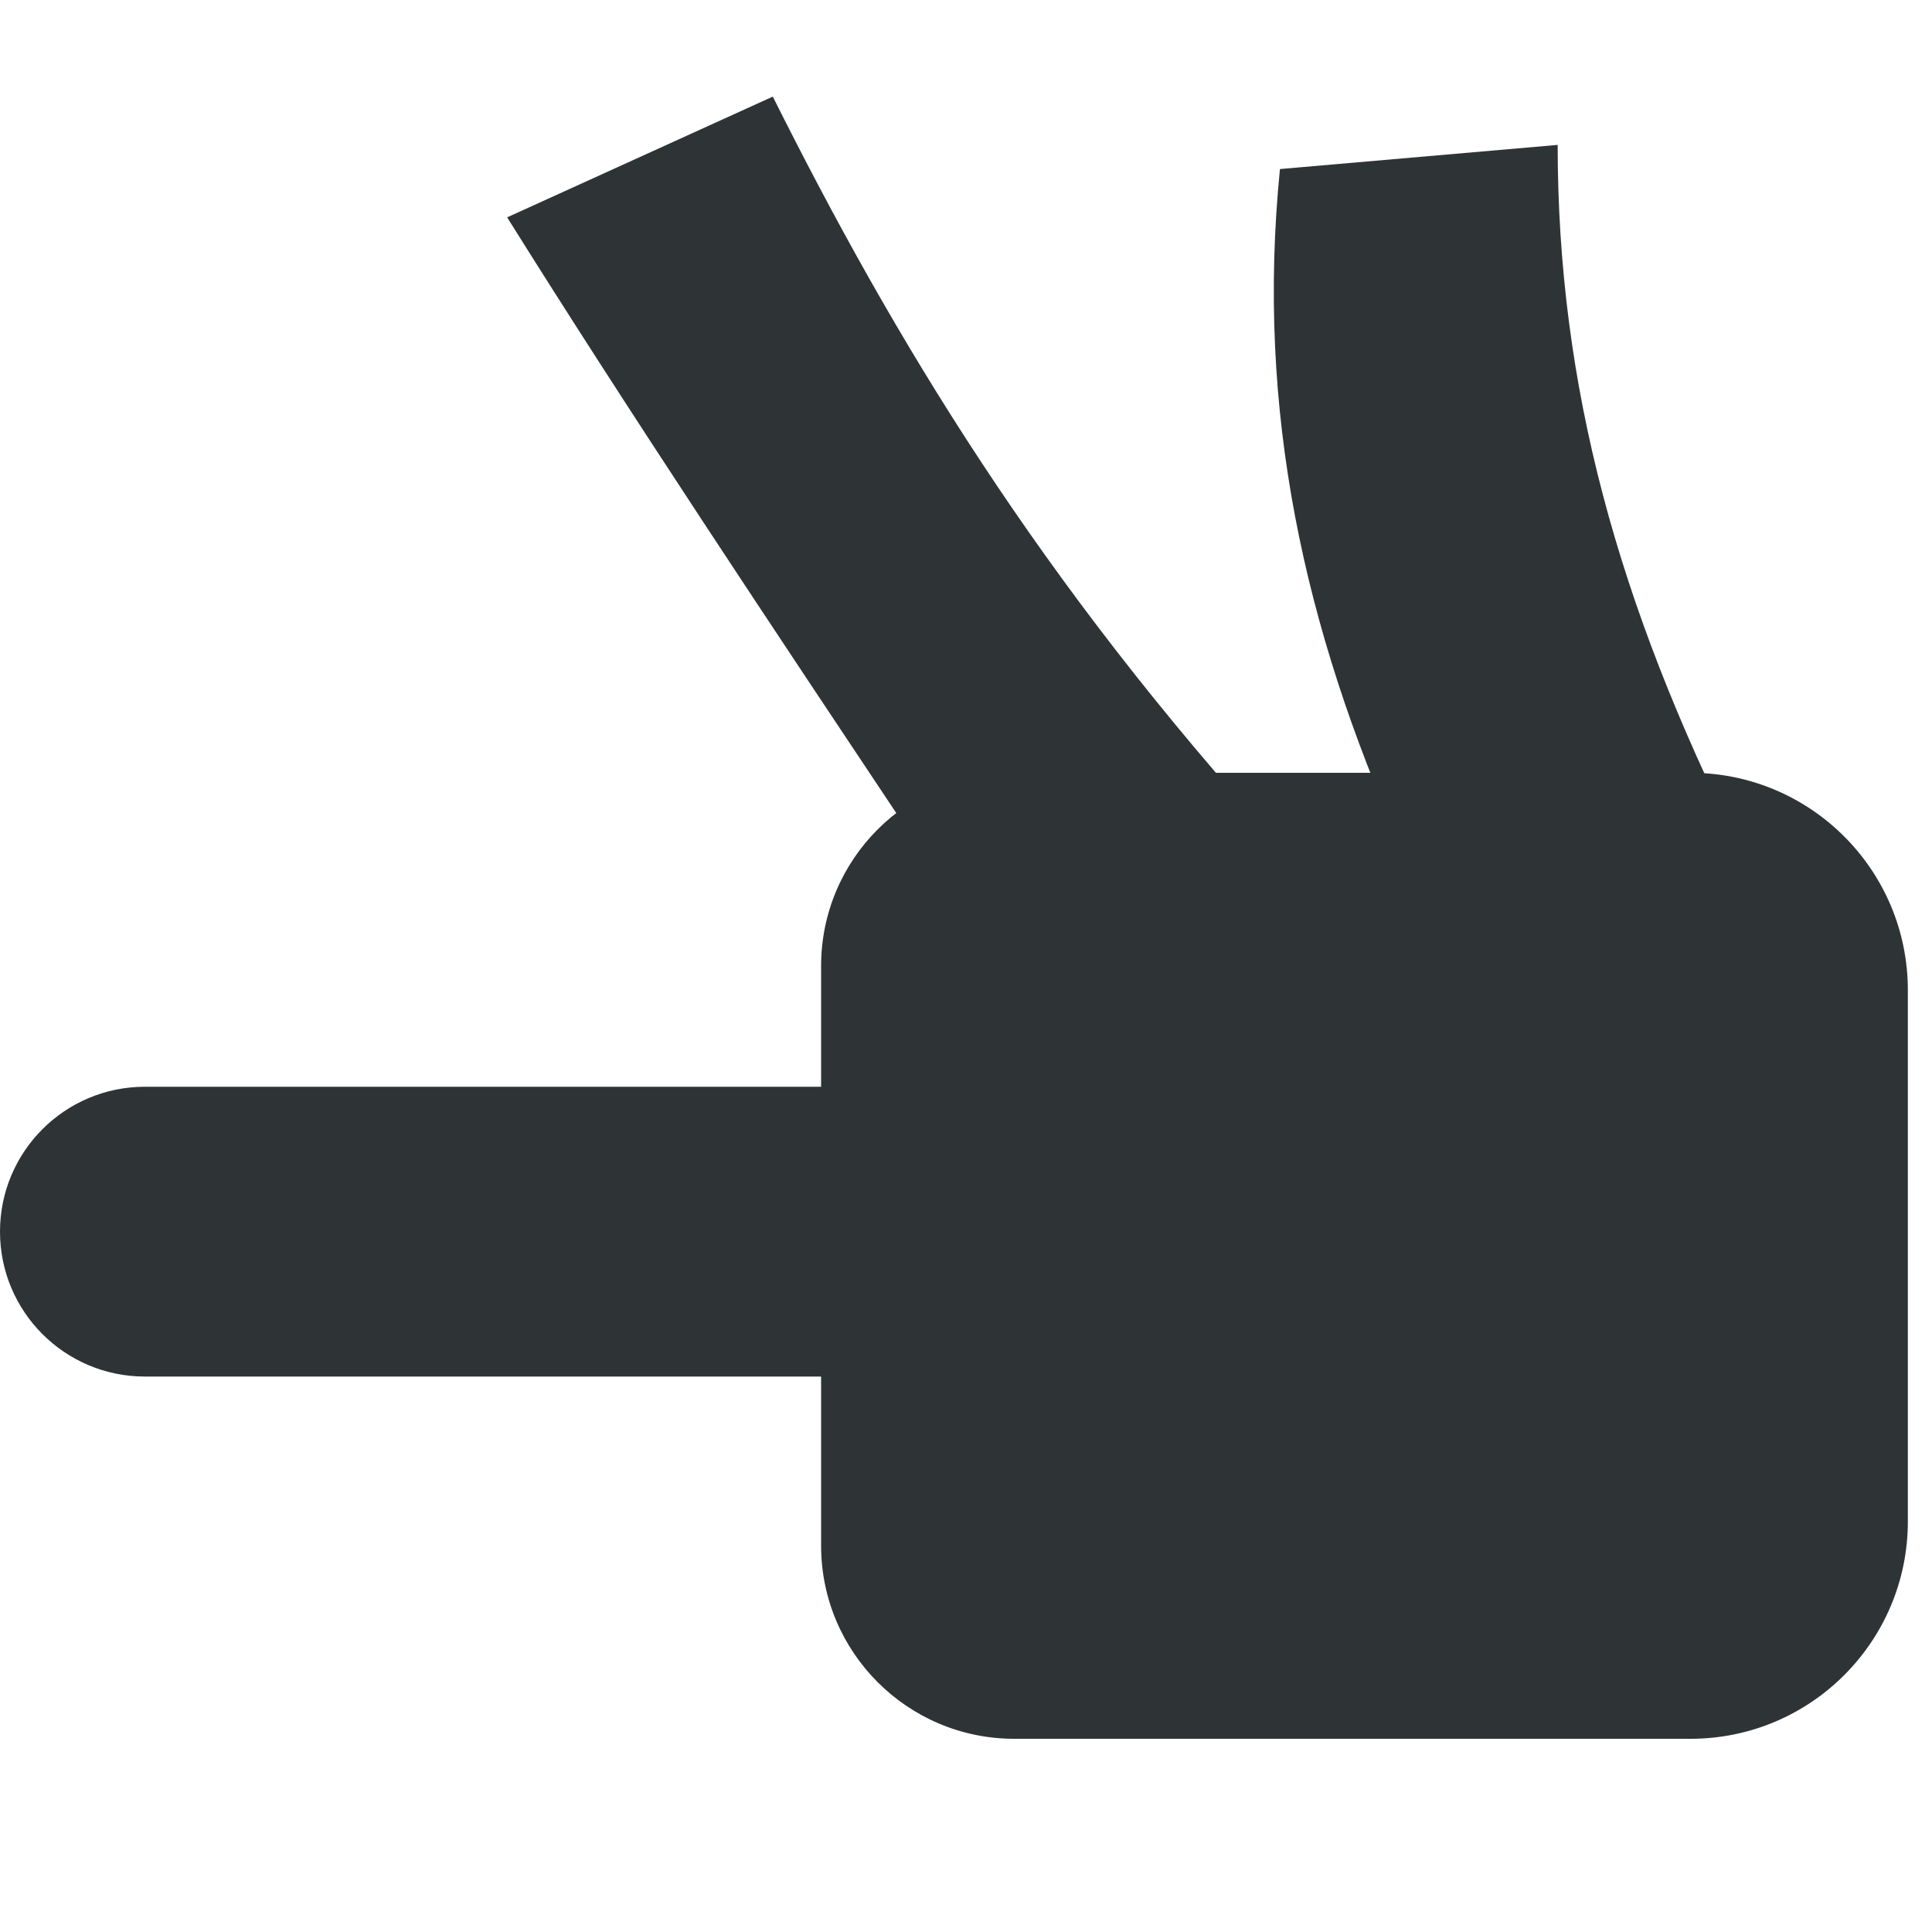
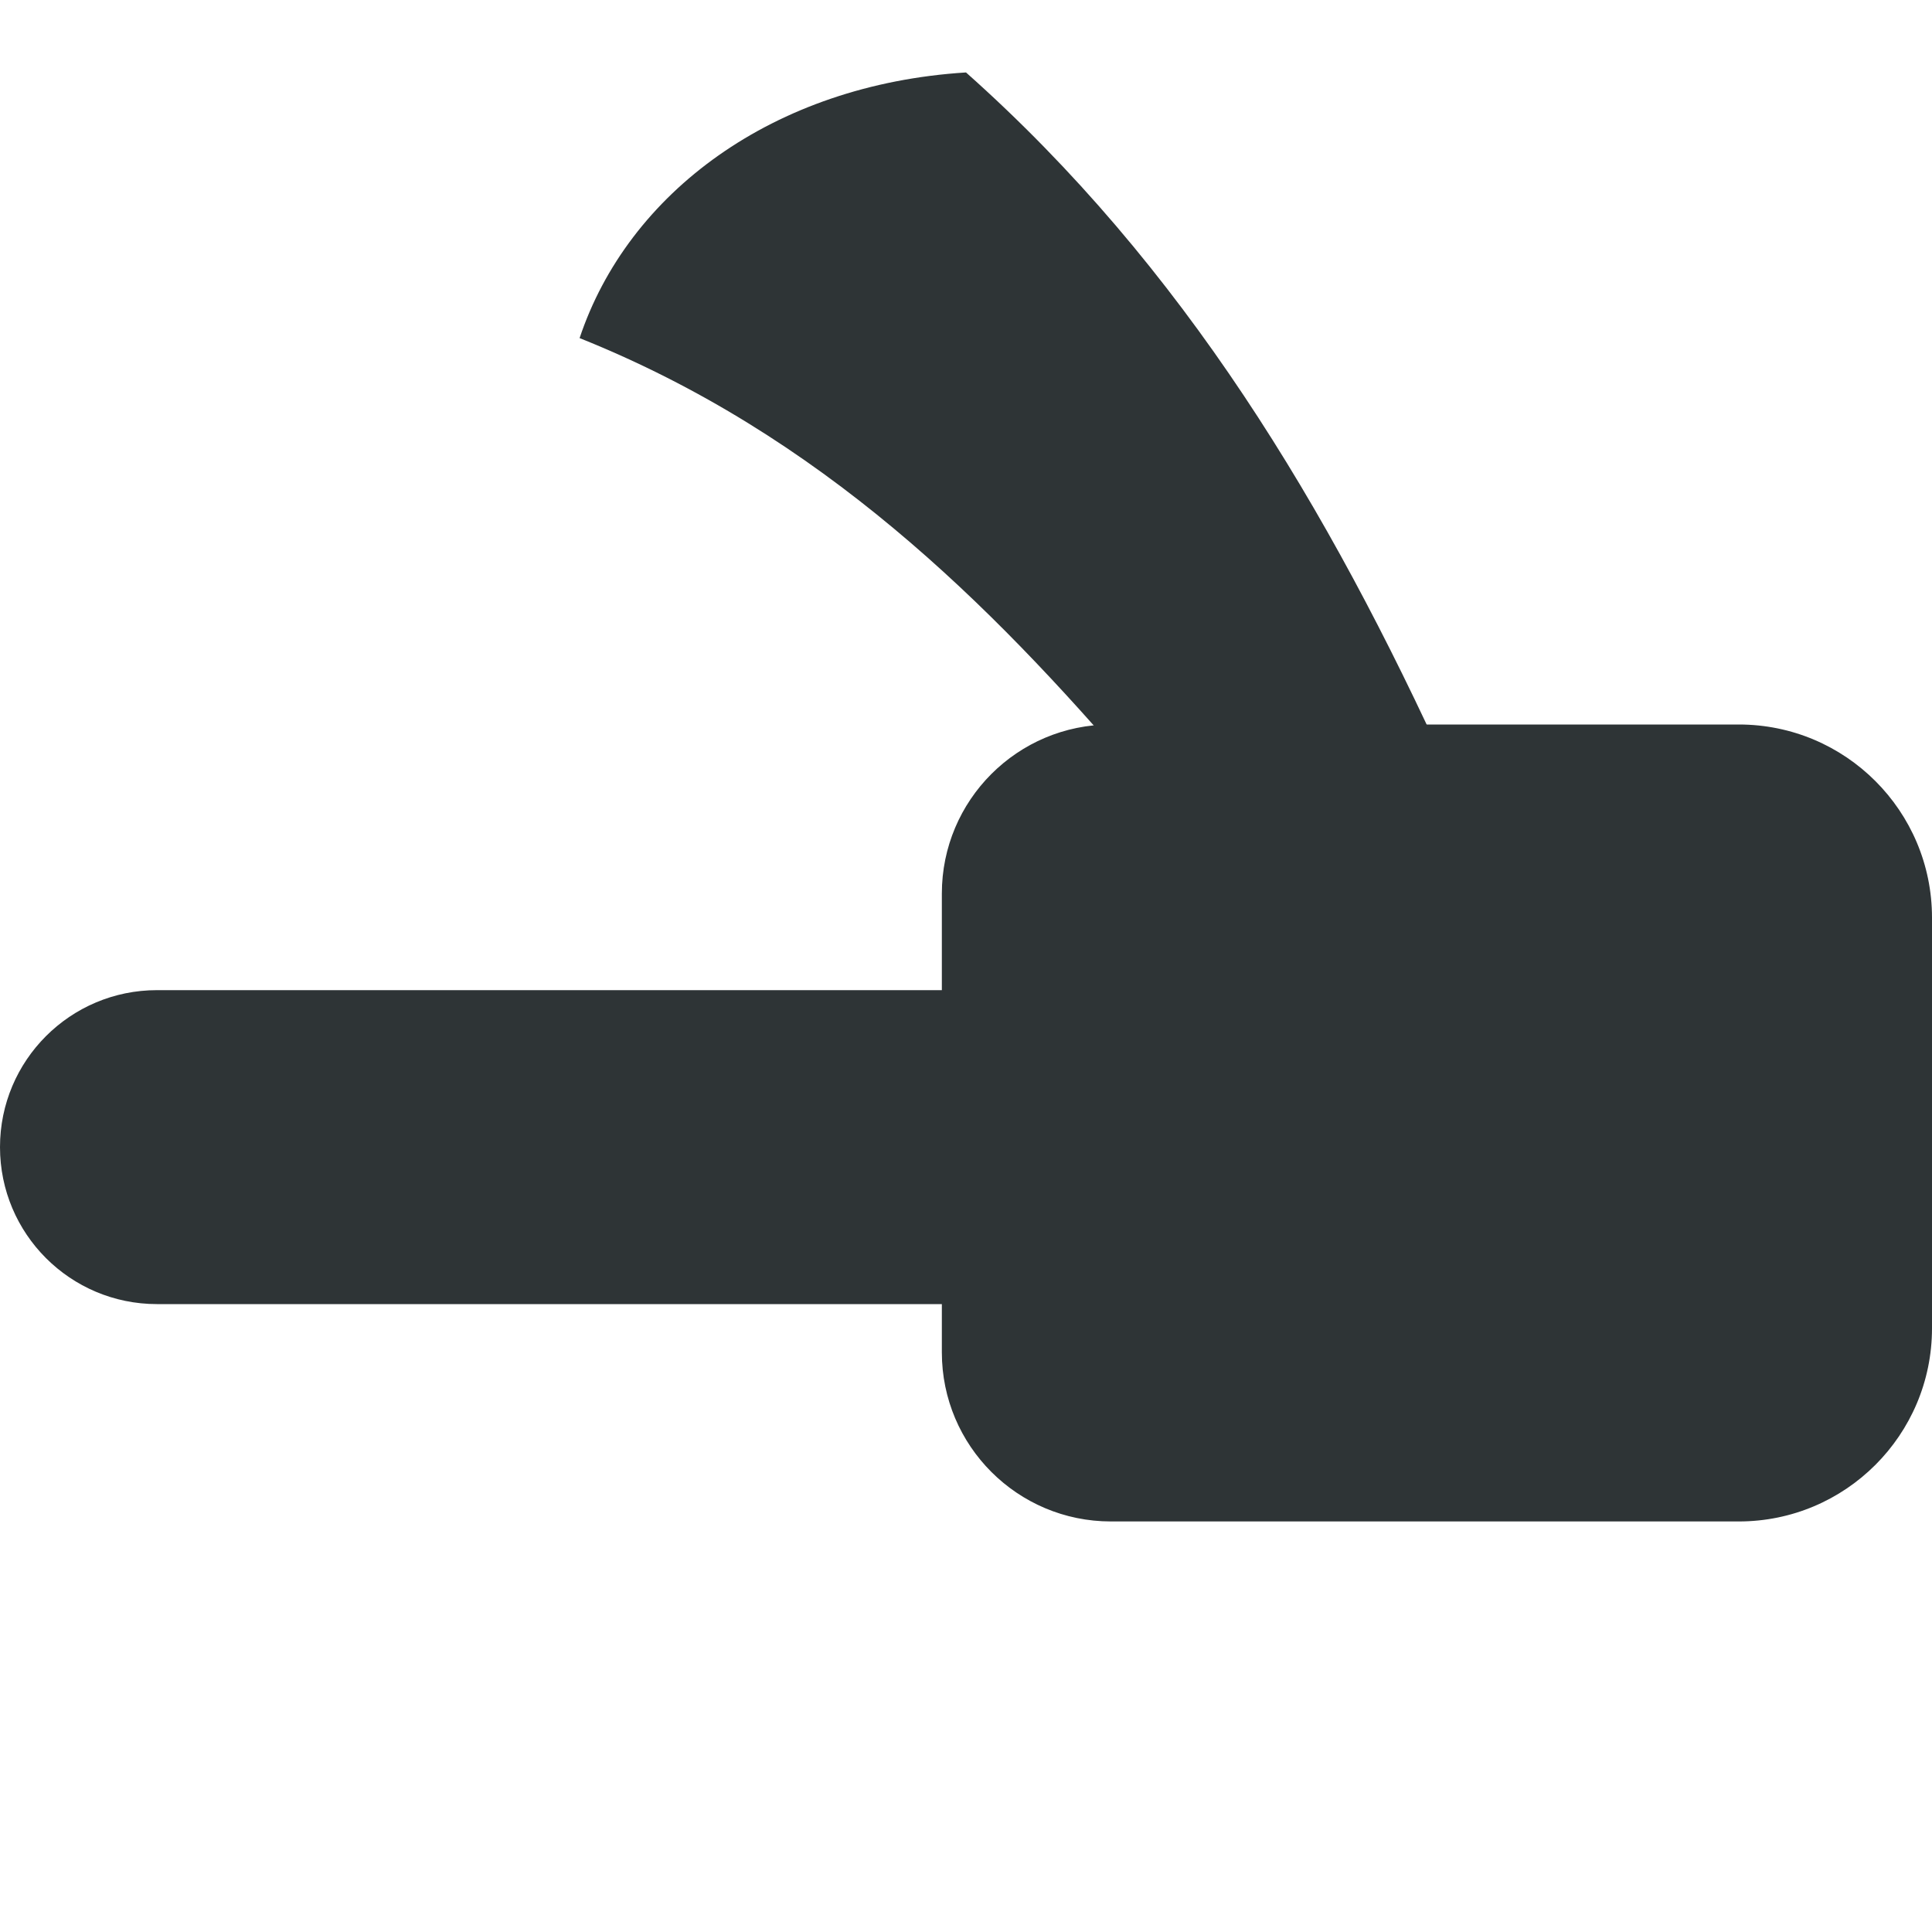
<svg xmlns="http://www.w3.org/2000/svg" width="16" height="16" viewBox="0 0 16 16">
  <g fill="#2e3436">
-     <path d="M1.2 9.0 H7.4 V11.4 H1.2 A1.2 1.2 0 0 1 1.2 9.0 Z" />
-     <path d="M8.4 6.4 H14.0 A1.8 1.8 0 0 1 15.8 8.2 V12.6 A1.8 1.8 0 0 1 14.0 14.4 H8.4 A1.6 1.6 0 0 1 6.8 12.8 V8.0 A1.6 1.6 0 0 1 8.4 6.4 Z" />
-     <path d="M7.6 7.0 C 6.4 5.2, 5.2 3.4, 4.2 1.8 L 6.4 0.8 C 7.4 2.8, 8.6 4.8, 10.6 7.0 Z" />
-     <path d="M11.6 7.0 C 10.8 5.2, 10.4 3.4, 10.6 1.4 L 12.9 1.2 C 12.9 3.2, 13.4 5.0, 14.4 7.0 Z" />
+     <path d="M1.3 8.2 H8.4 V10.8 H1.3 A1.3 1.3 0 0 1 1.3 8.2 Z" />
+     <path d="M9.2 6.0 H14.4 A1.6 1.6 0 0 1 16.0 7.6 V11.0 A1.6 1.6 0 0 1 14.4 12.6 H9.2 A1.4 1.4 0 0 1 7.8 11.2 V7.4 A1.4 1.4 0 0 1 9.2 6.0 Z" />
+     <path d="M9.4 6.4 C 8.2 5.0, 6.8 3.6, 4.8 2.8 C 5.2 1.6, 6.4 0.7, 8.0 0.6 C 9.8 2.2, 11.0 4.2, 12.0 6.4 Z" />
  </g>
</svg>
